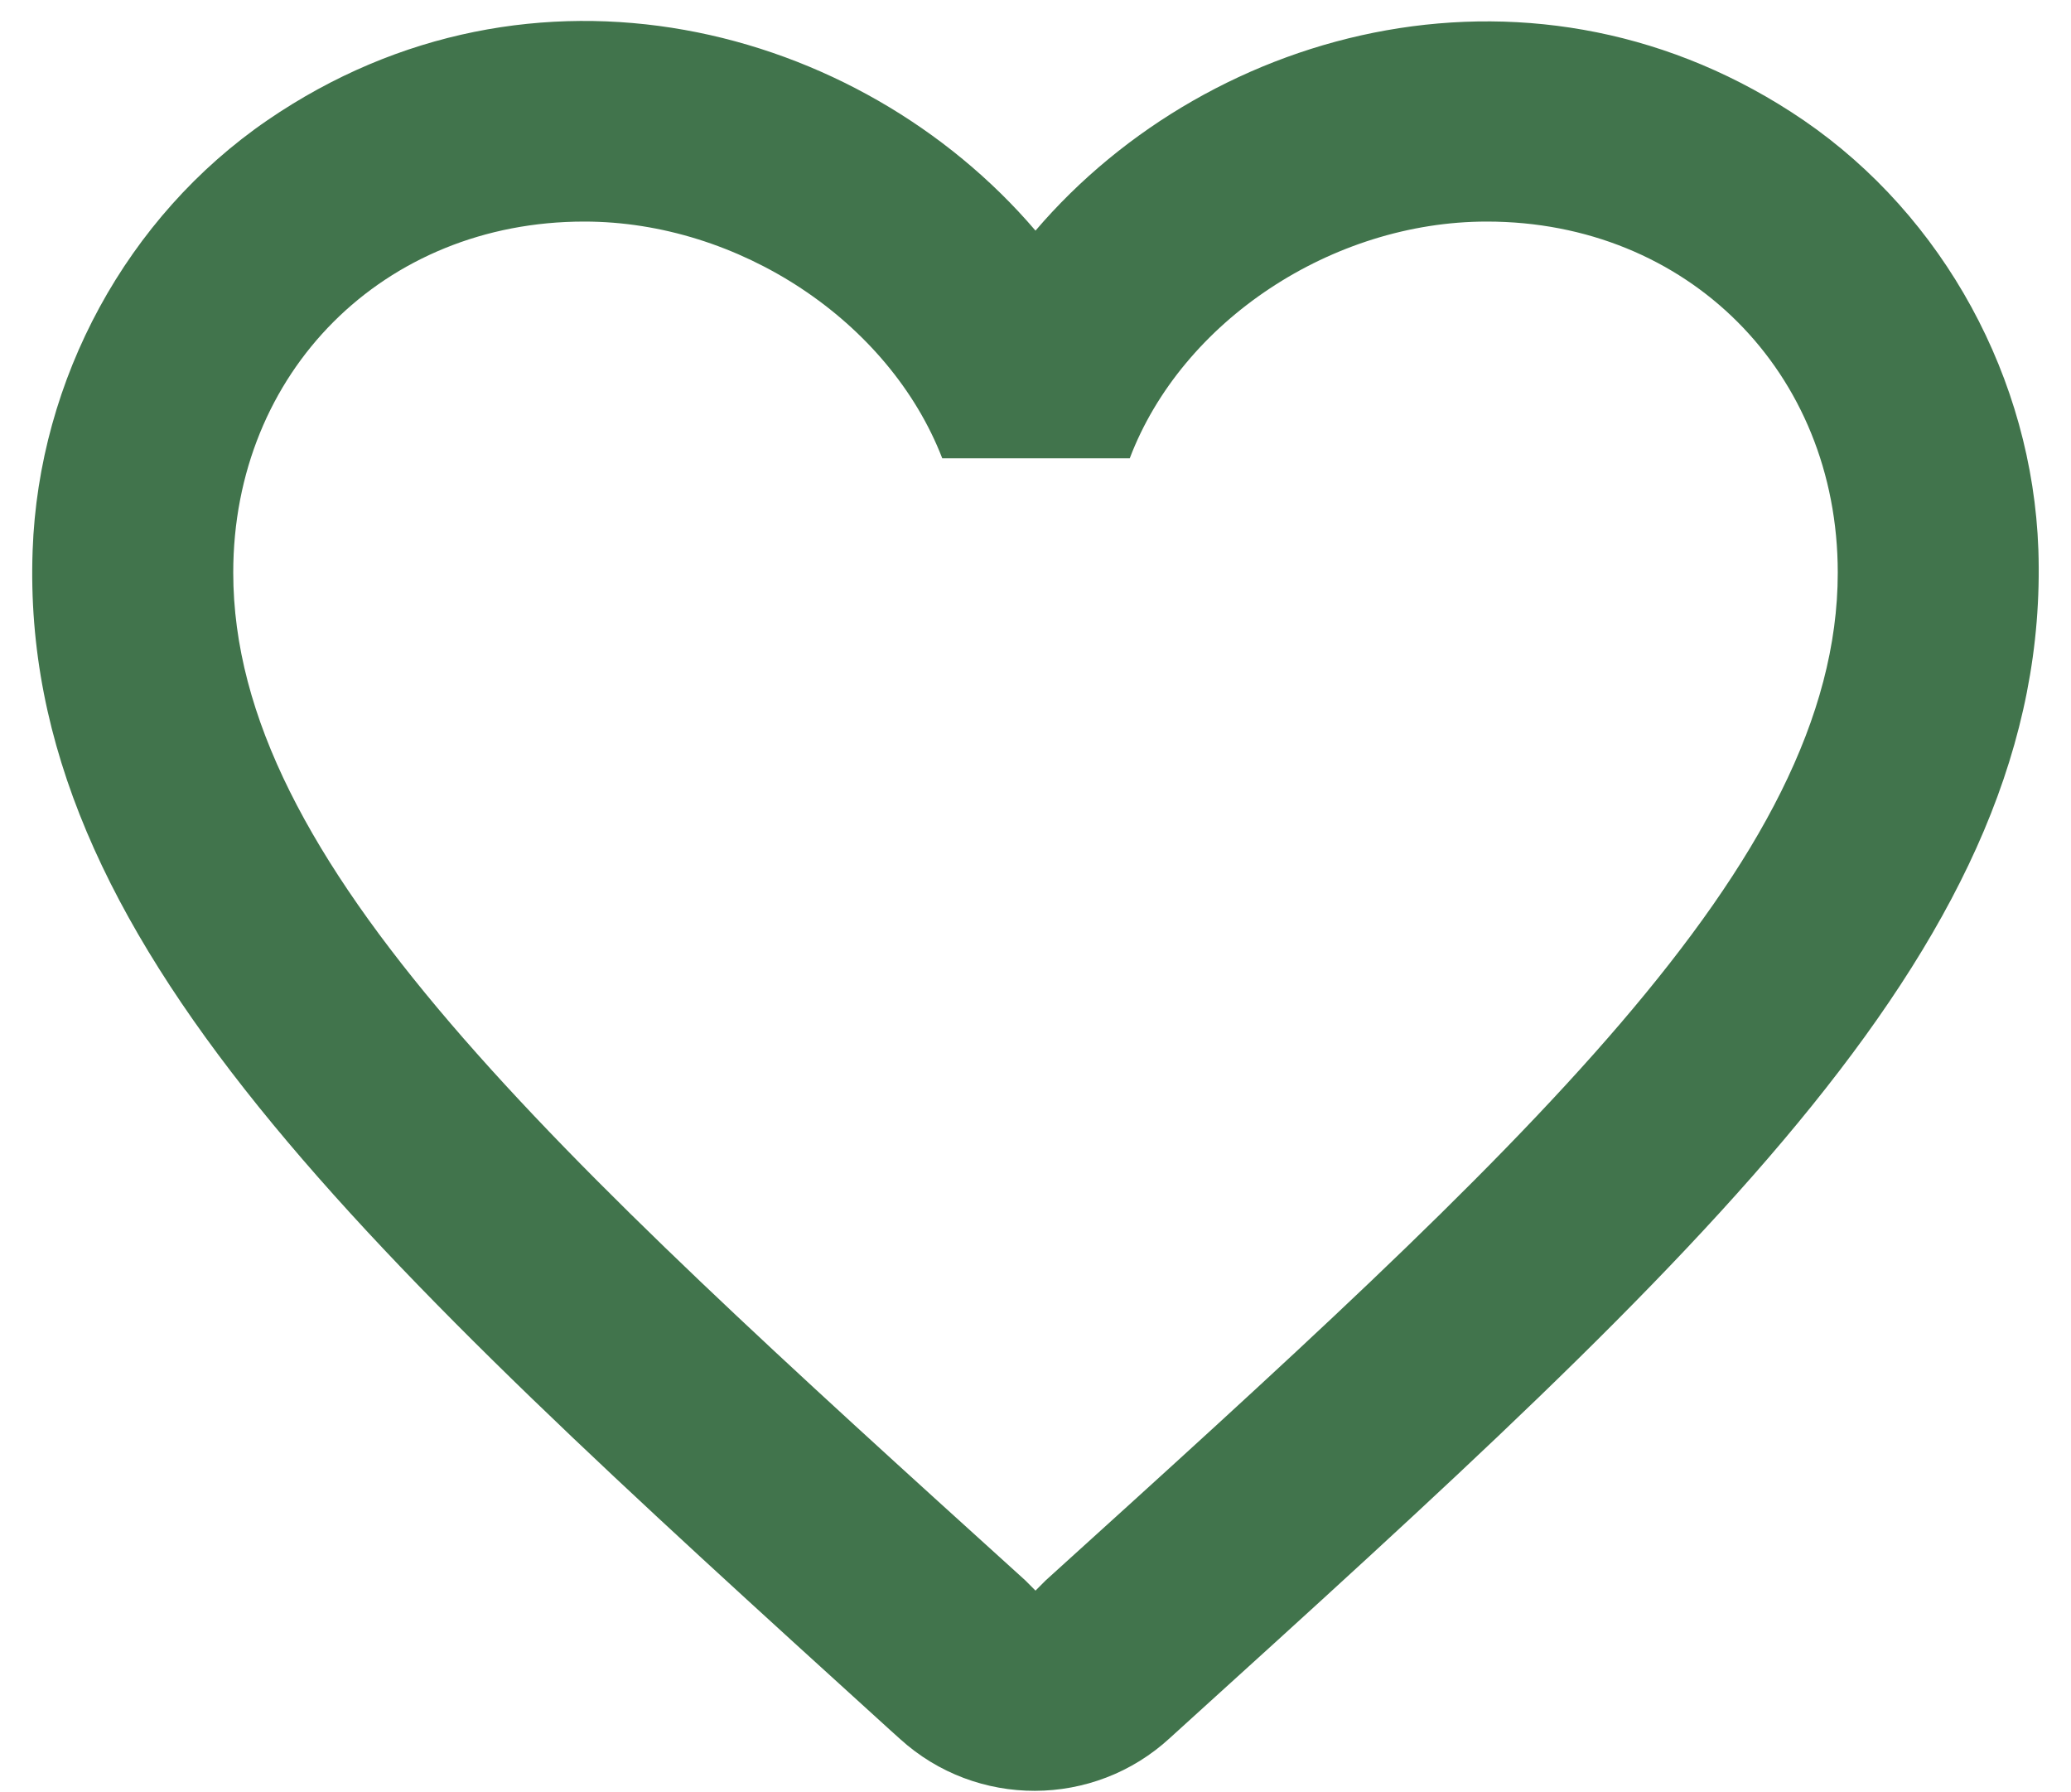
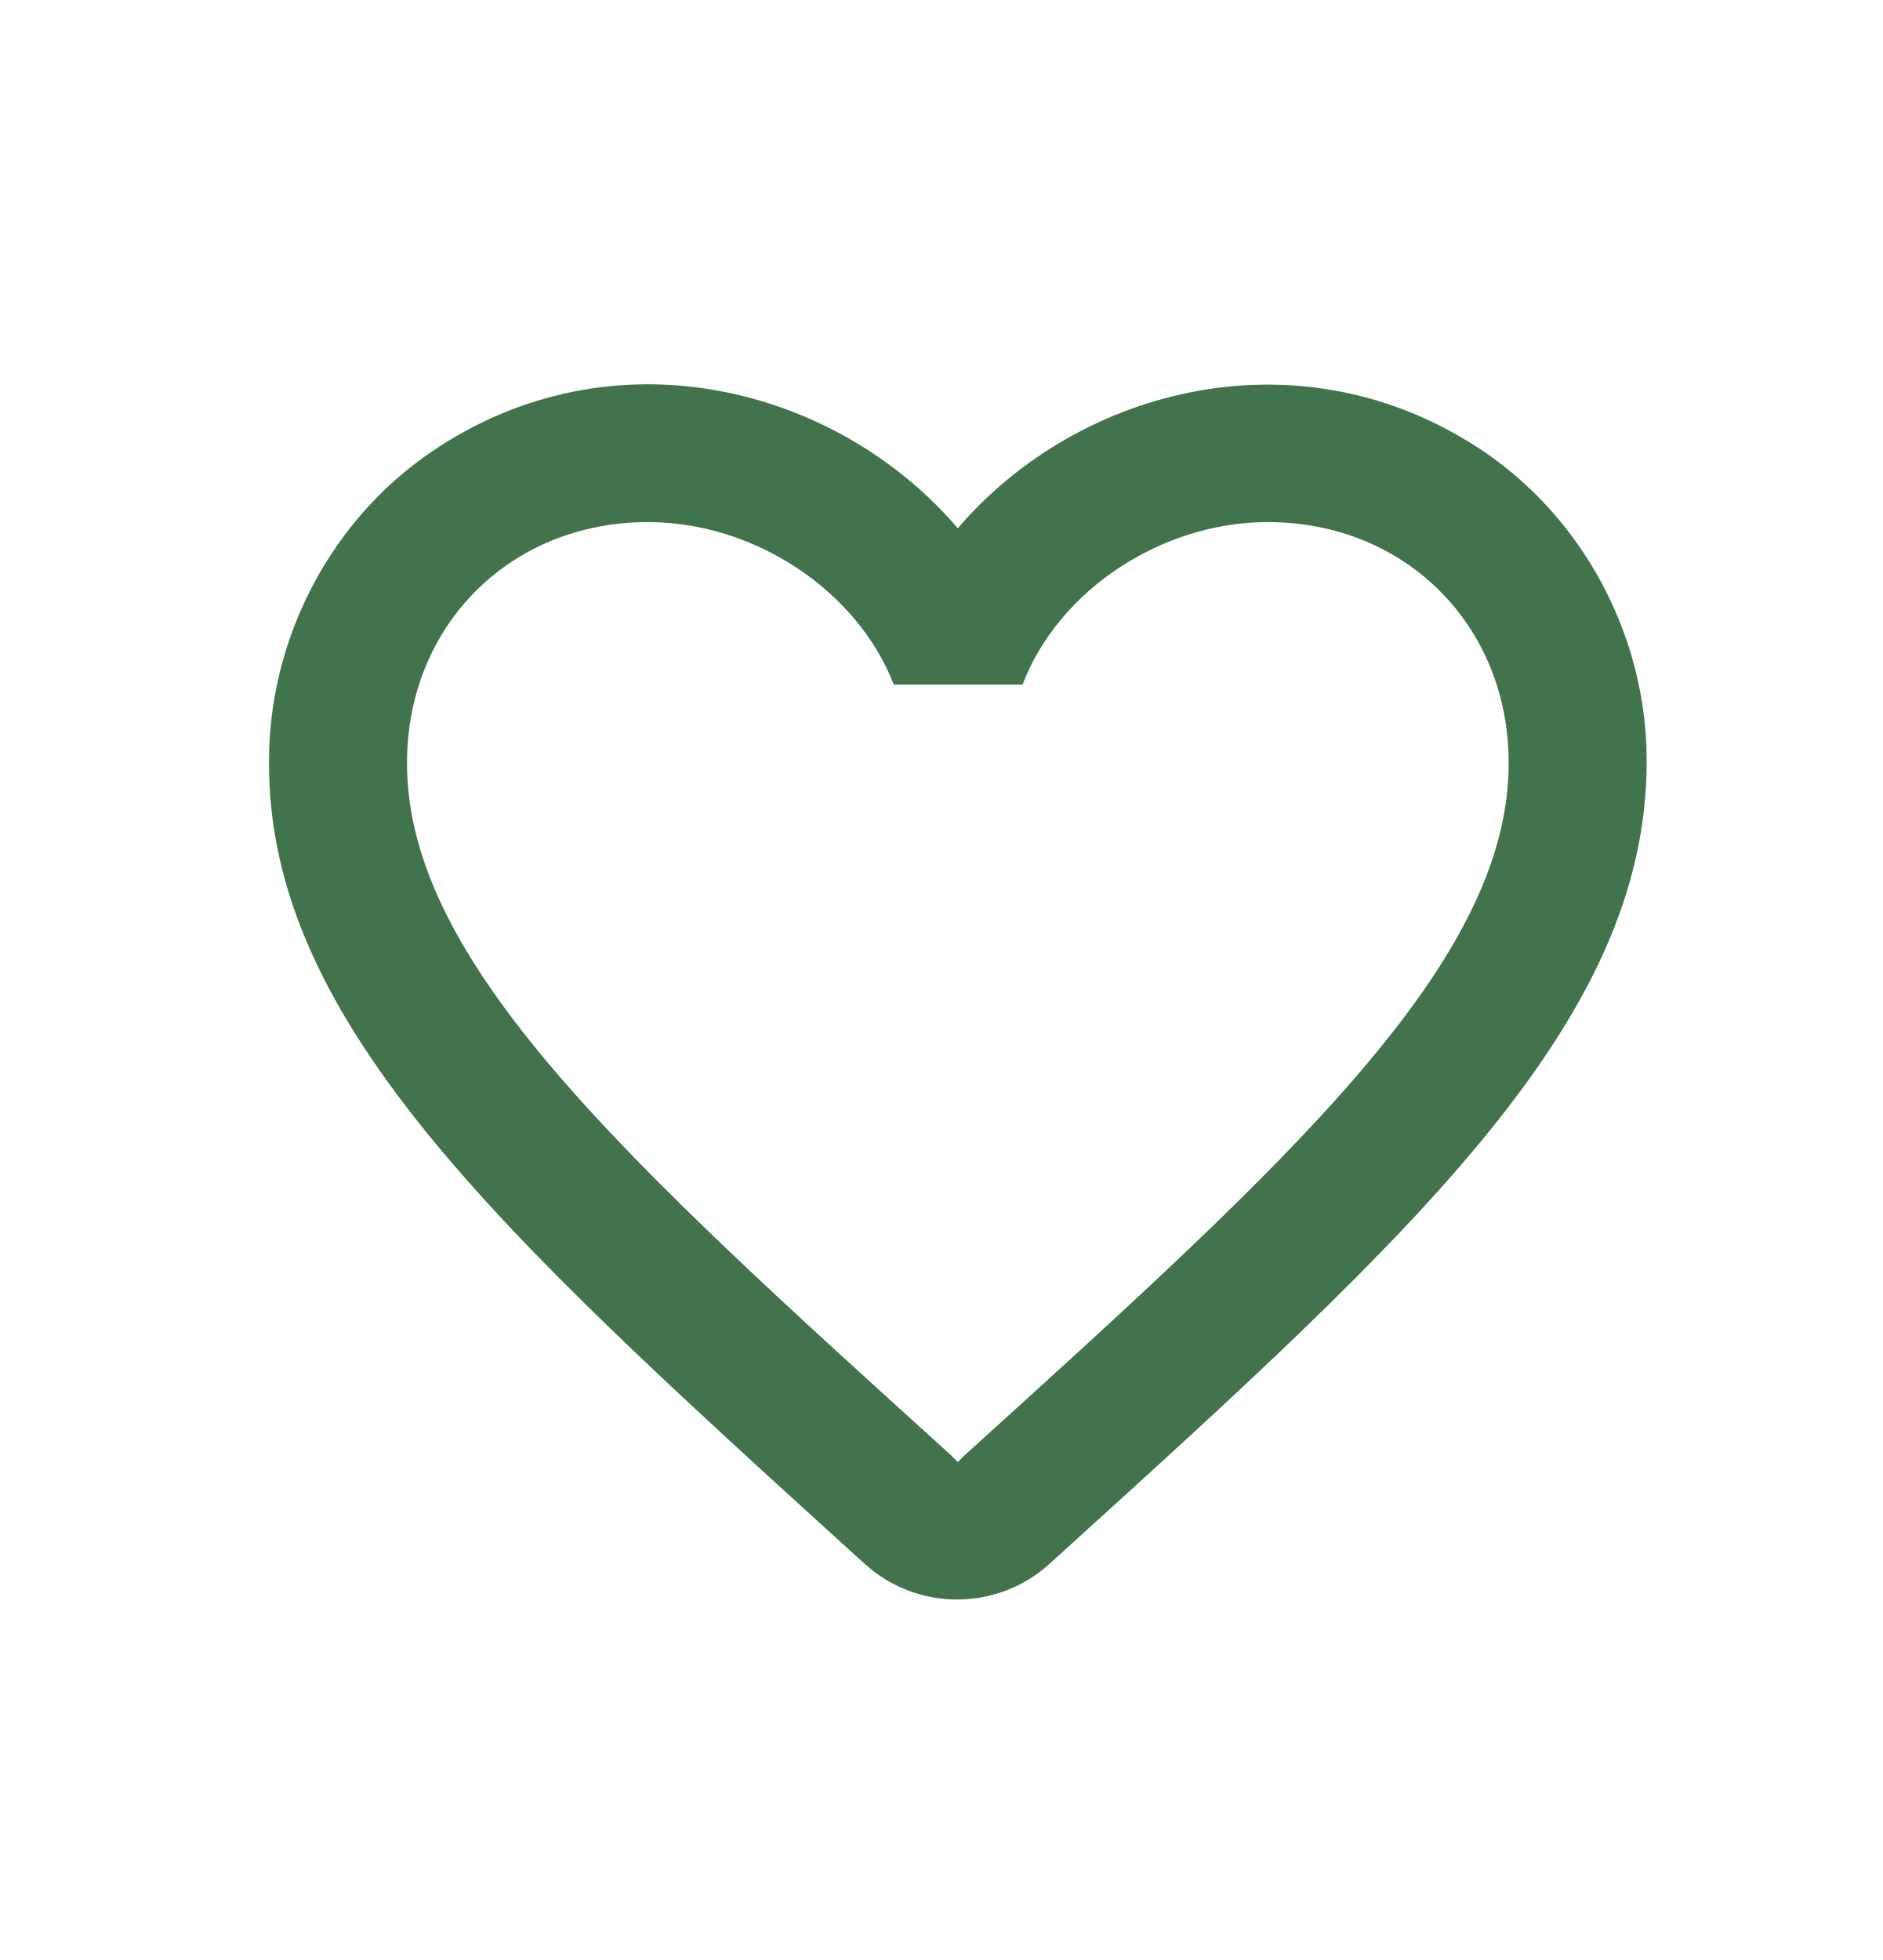
- <svg xmlns="http://www.w3.org/2000/svg" width="37" height="32" viewBox="0 0 37 32" fill="none">
-   <path d="M32.224 2.149C27.494 -1.076 21.653 0.429 18.5 4.12C15.347 0.429 9.506 -1.094 4.776 2.149C2.268 3.869 0.691 6.771 0.583 9.835C0.333 16.787 6.496 22.359 15.902 30.905L16.081 31.066C17.443 32.303 19.539 32.303 20.901 31.048L21.098 30.869C30.504 22.341 36.65 16.769 36.417 9.817C36.309 6.771 34.733 3.869 32.224 2.149ZM18.679 28.235L18.5 28.415L18.321 28.235C9.793 20.513 4.167 15.407 4.167 10.229C4.167 6.646 6.854 3.958 10.438 3.958C13.197 3.958 15.884 5.732 16.834 8.187H20.184C21.116 5.732 23.803 3.958 26.563 3.958C30.146 3.958 32.833 6.646 32.833 10.229C32.833 15.407 27.208 20.513 18.679 28.235Z" fill="#41744C" />
+ <svg xmlns="http://www.w3.org/2000/svg" width="49" height="51" viewBox="0 0 49 51" fill="none">
+   <path d="M38.651 11.775C33.92 8.55 28.079 10.055 24.925 13.746C21.772 10.055 15.931 8.532 11.2 11.775C8.692 13.495 7.115 16.398 7.007 19.462C6.757 26.414 12.92 31.987 22.327 40.534L22.506 40.695C23.868 41.931 25.965 41.931 27.326 40.677L27.524 40.498C36.931 31.969 43.077 26.396 42.844 19.444C42.736 16.398 41.159 13.495 38.651 11.775ZM25.105 37.864L24.925 38.043L24.746 37.864C16.217 30.141 10.591 25.035 10.591 19.856C10.591 16.273 13.279 13.585 16.862 13.585C19.622 13.585 22.309 15.359 23.259 17.814H26.61C27.541 15.359 30.229 13.585 32.989 13.585C36.572 13.585 39.26 16.273 39.26 19.856C39.26 25.035 33.634 30.141 25.105 37.864Z" fill="#41744C" />
</svg>
